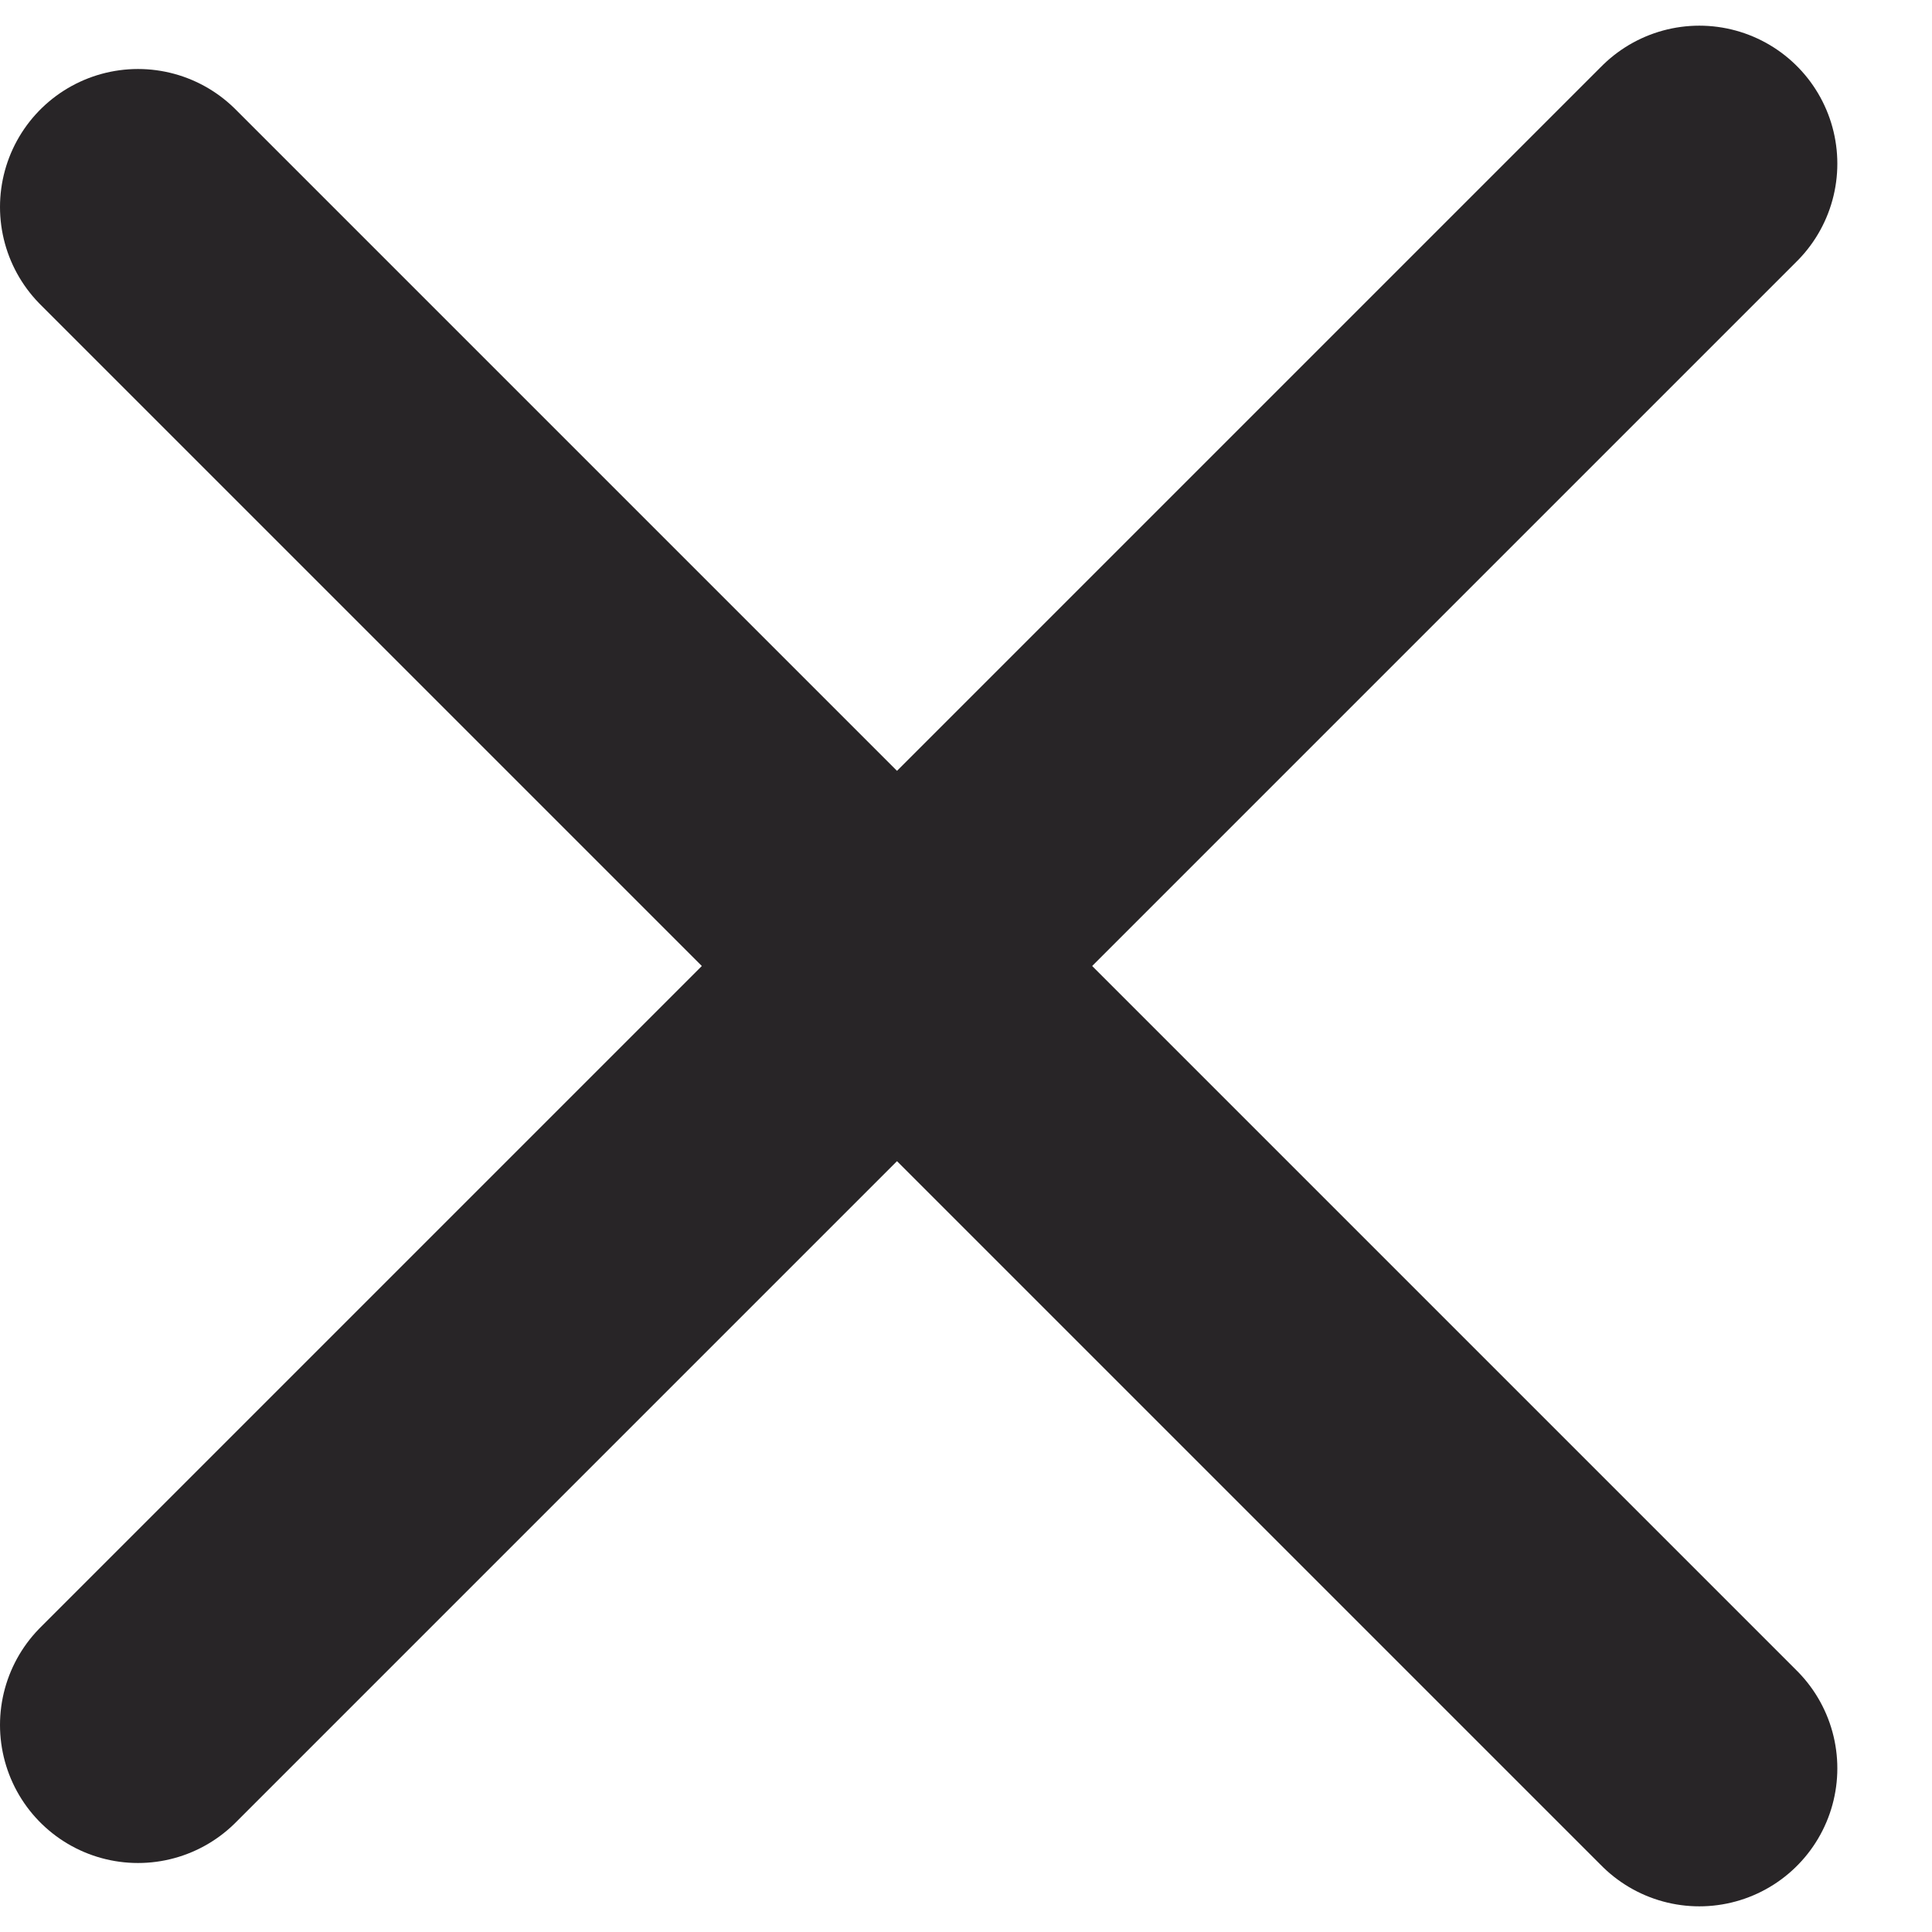
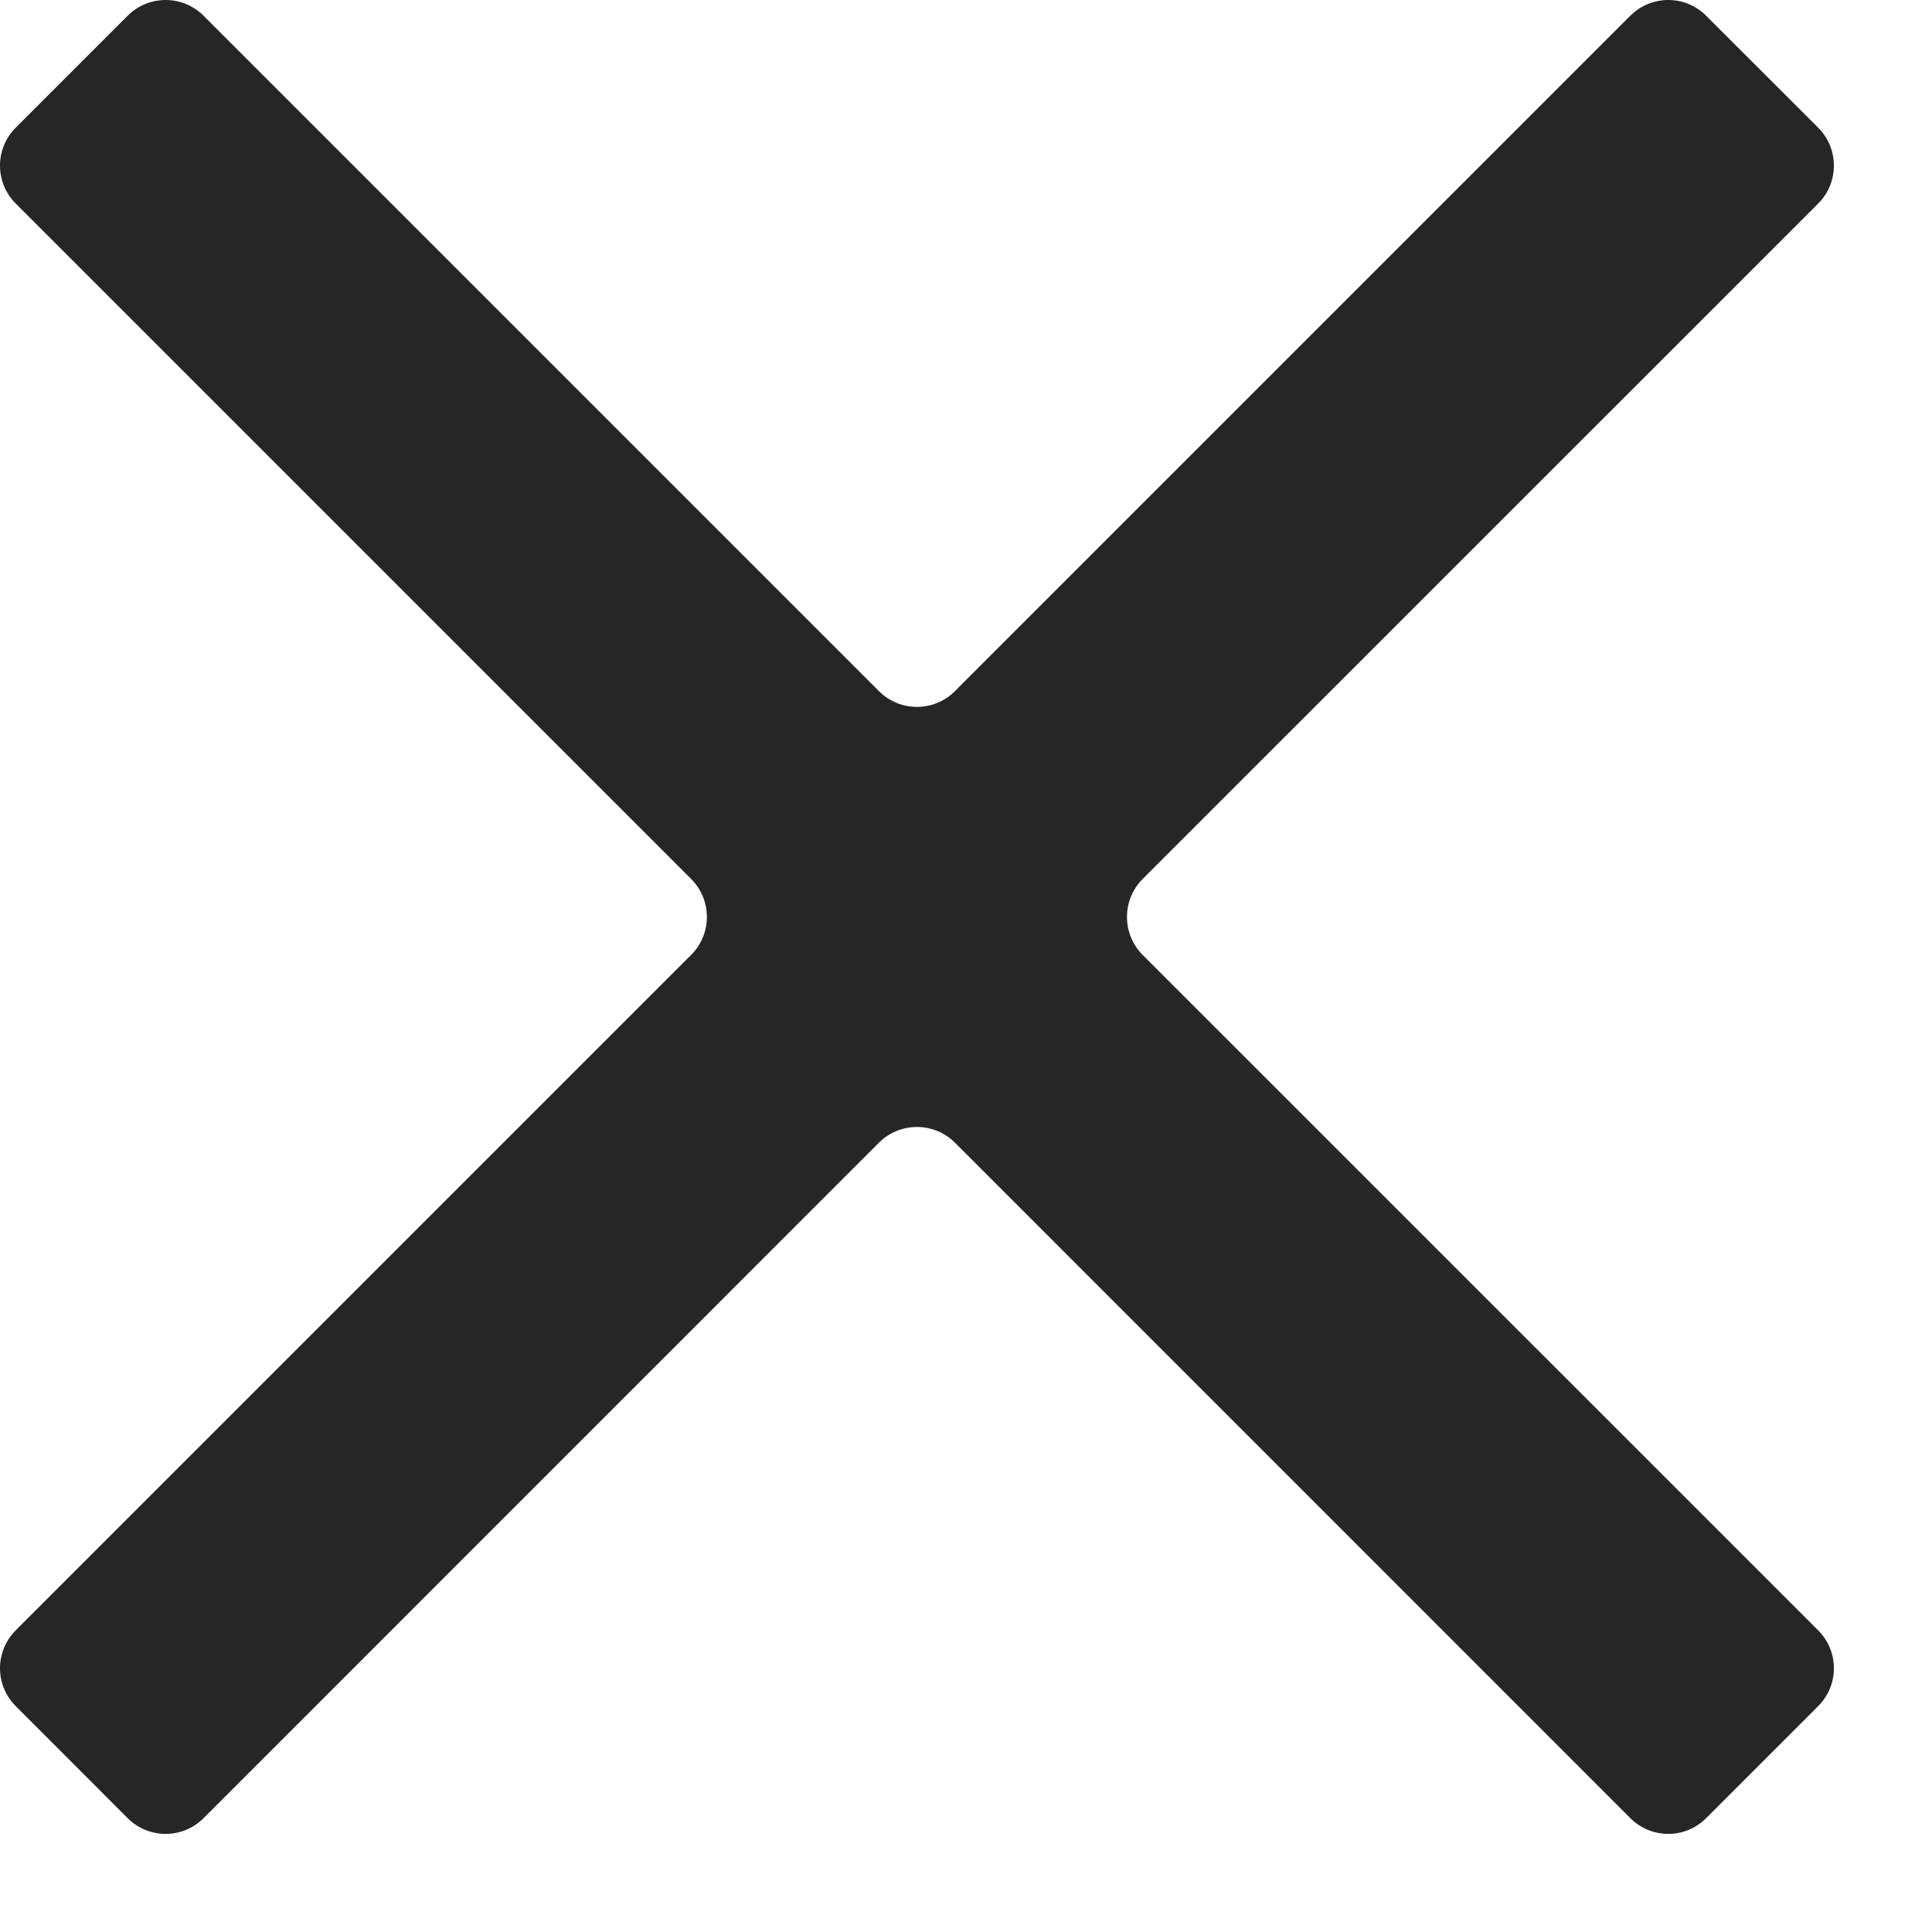
- <svg xmlns="http://www.w3.org/2000/svg" width="14" height="14" viewBox="0 0 14 14" fill="none" aria-hidden="true">
-   <path d="M1 1.5L12.314 12.814" stroke="#282527" stroke-width="2" stroke-linecap="round" />
-   <path d="M1 12.5L12.314 1.186" stroke="#282527" stroke-width="2" stroke-linecap="round" />
+ <svg xmlns="http://www.w3.org/2000/svg" width="18" height="18" viewBox="0 0 18 18" fill="none">
+   <path d="M1.897 16.939C1.701 17.135 1.385 17.135 1.189 16.939L0.147 15.896C-0.049 15.701 -0.049 15.385 0.147 15.189L6.439 8.897C6.635 8.701 6.635 8.385 6.439 8.189L0.147 1.897C-0.049 1.701 -0.049 1.385 0.147 1.189L1.189 0.147C1.385 -0.049 1.701 -0.049 1.897 0.147L8.189 6.439C8.385 6.635 8.701 6.635 8.897 6.439L15.189 0.147C15.385 -0.049 15.701 -0.049 15.896 0.147L16.939 1.189C17.135 1.385 17.135 1.701 16.939 1.897L10.646 8.189C10.451 8.385 10.451 8.701 10.646 8.897L16.939 15.189C17.135 15.385 17.135 15.701 16.939 15.896L15.896 16.939C15.701 17.135 15.385 17.135 15.189 16.939L8.897 10.646C8.701 10.451 8.385 10.451 8.189 10.646L1.897 16.939Z" fill="#282527" />
</svg>
